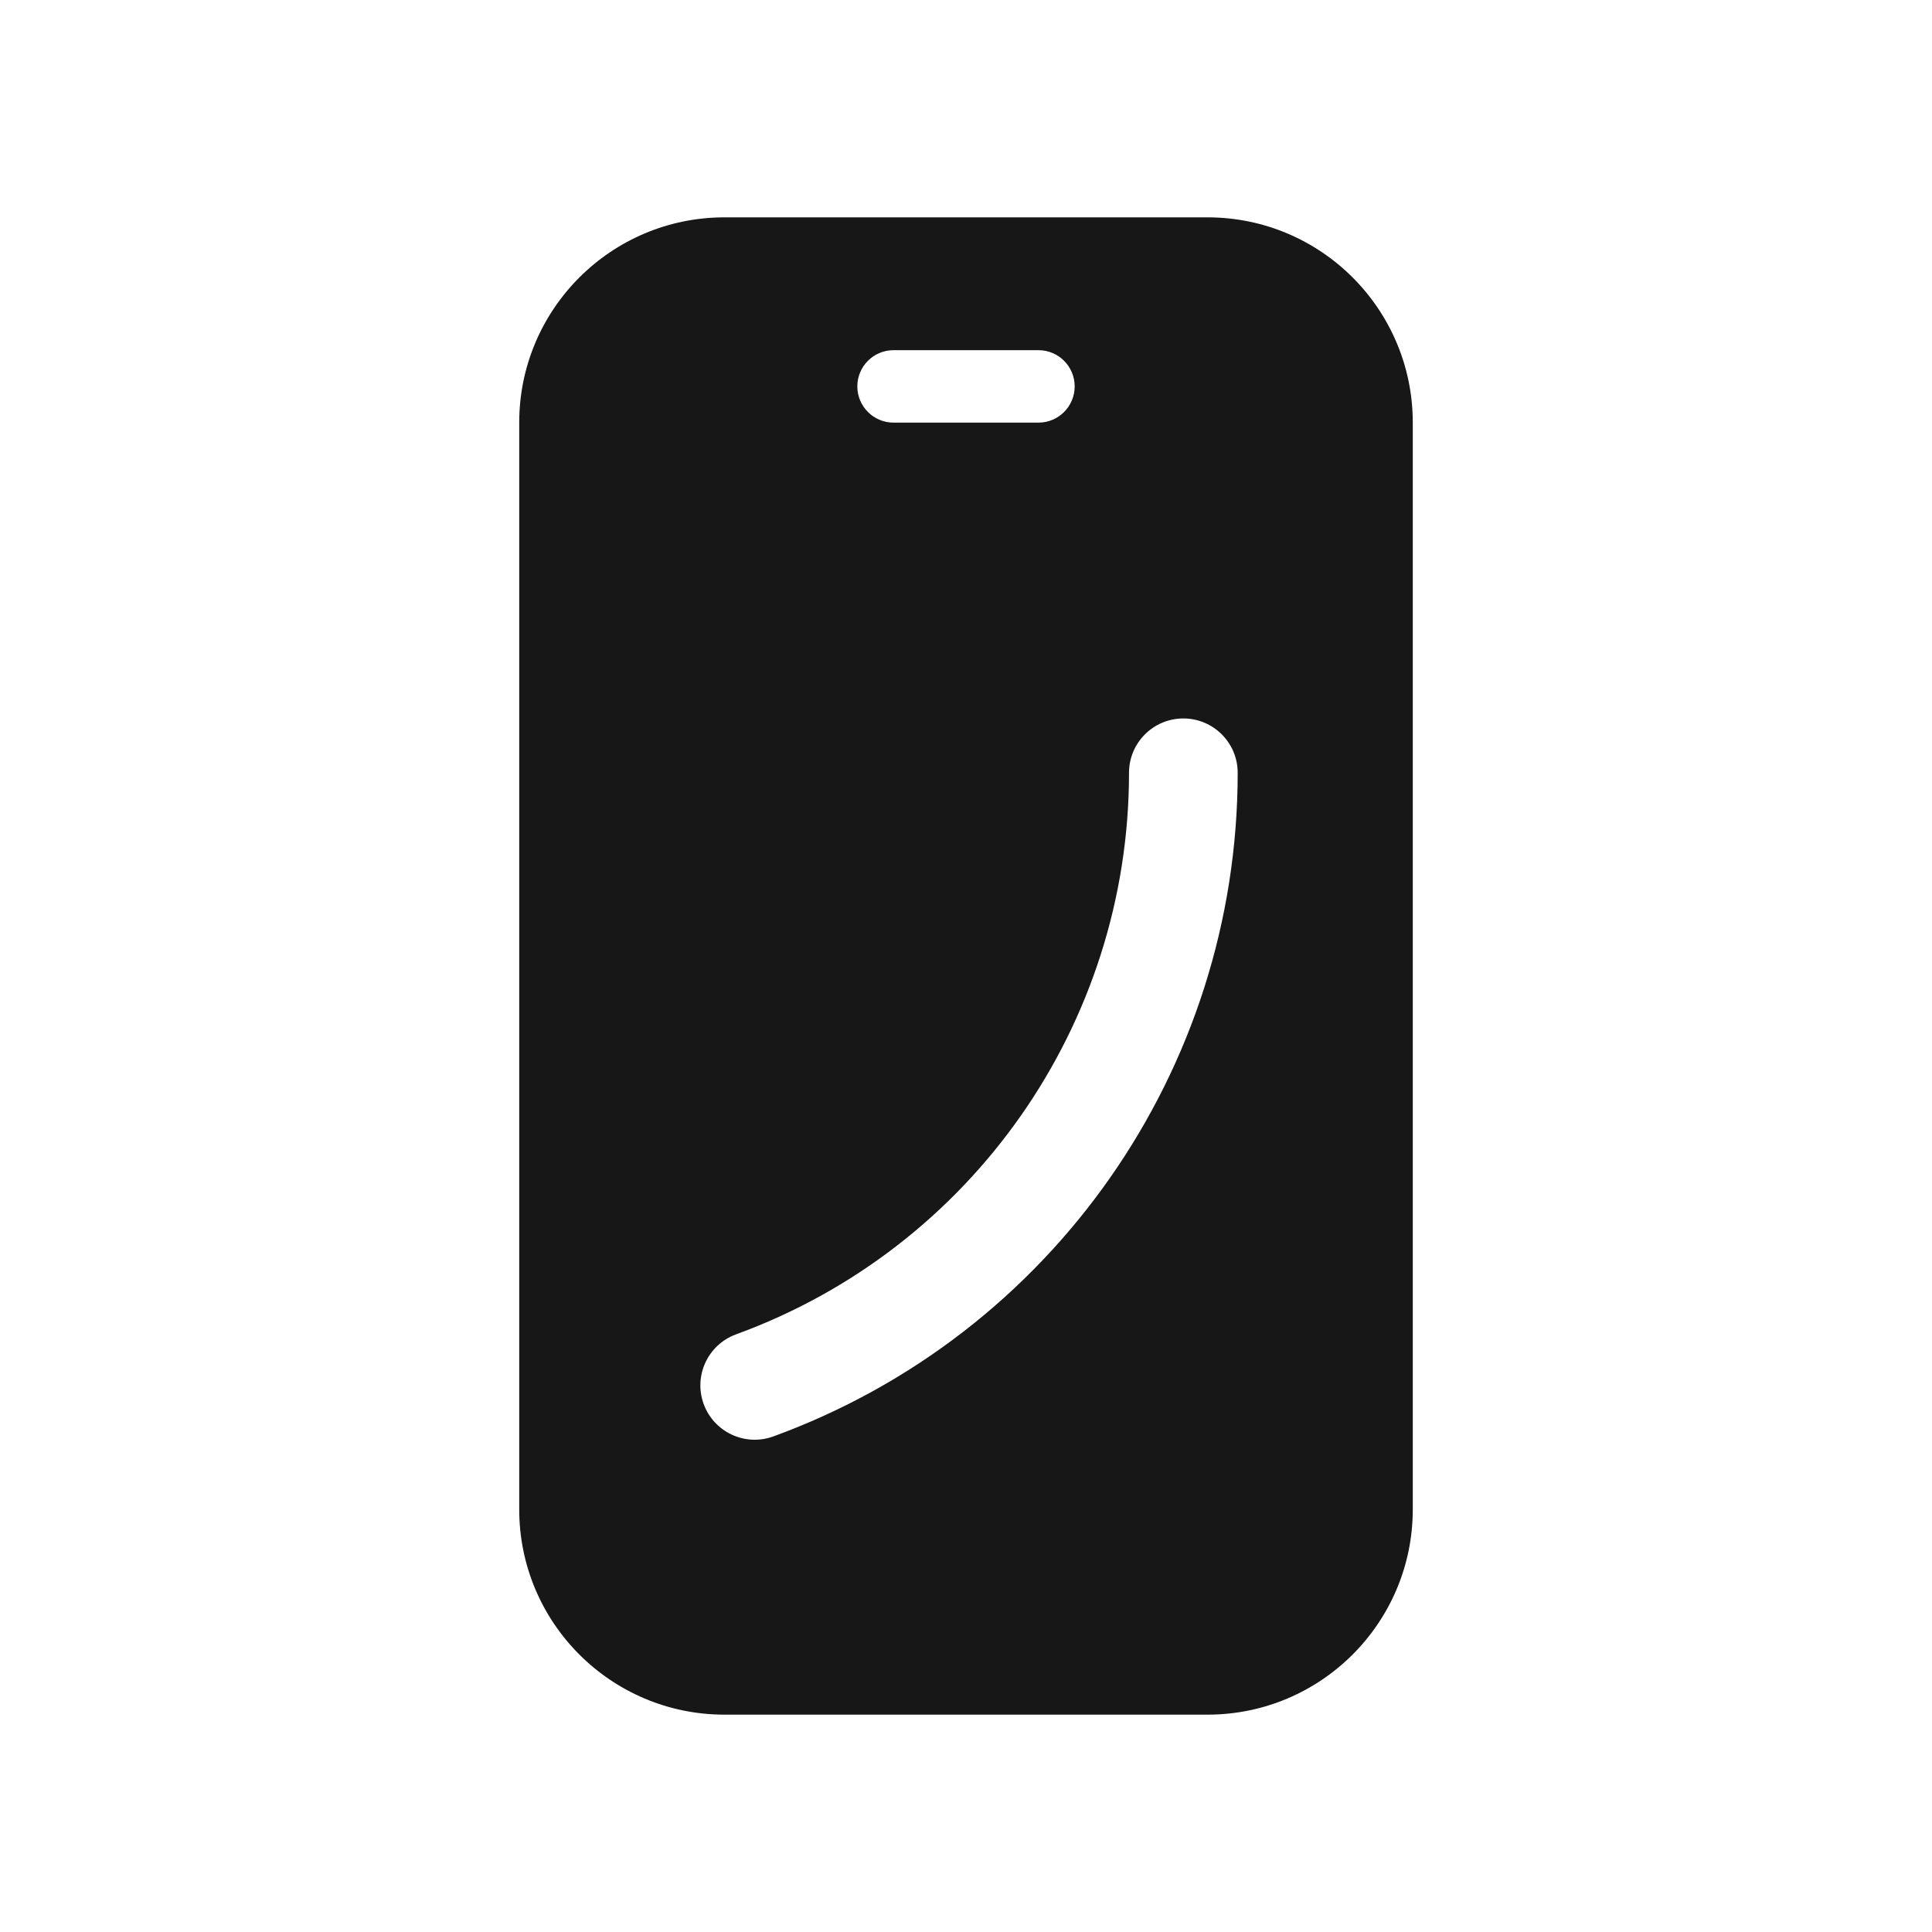
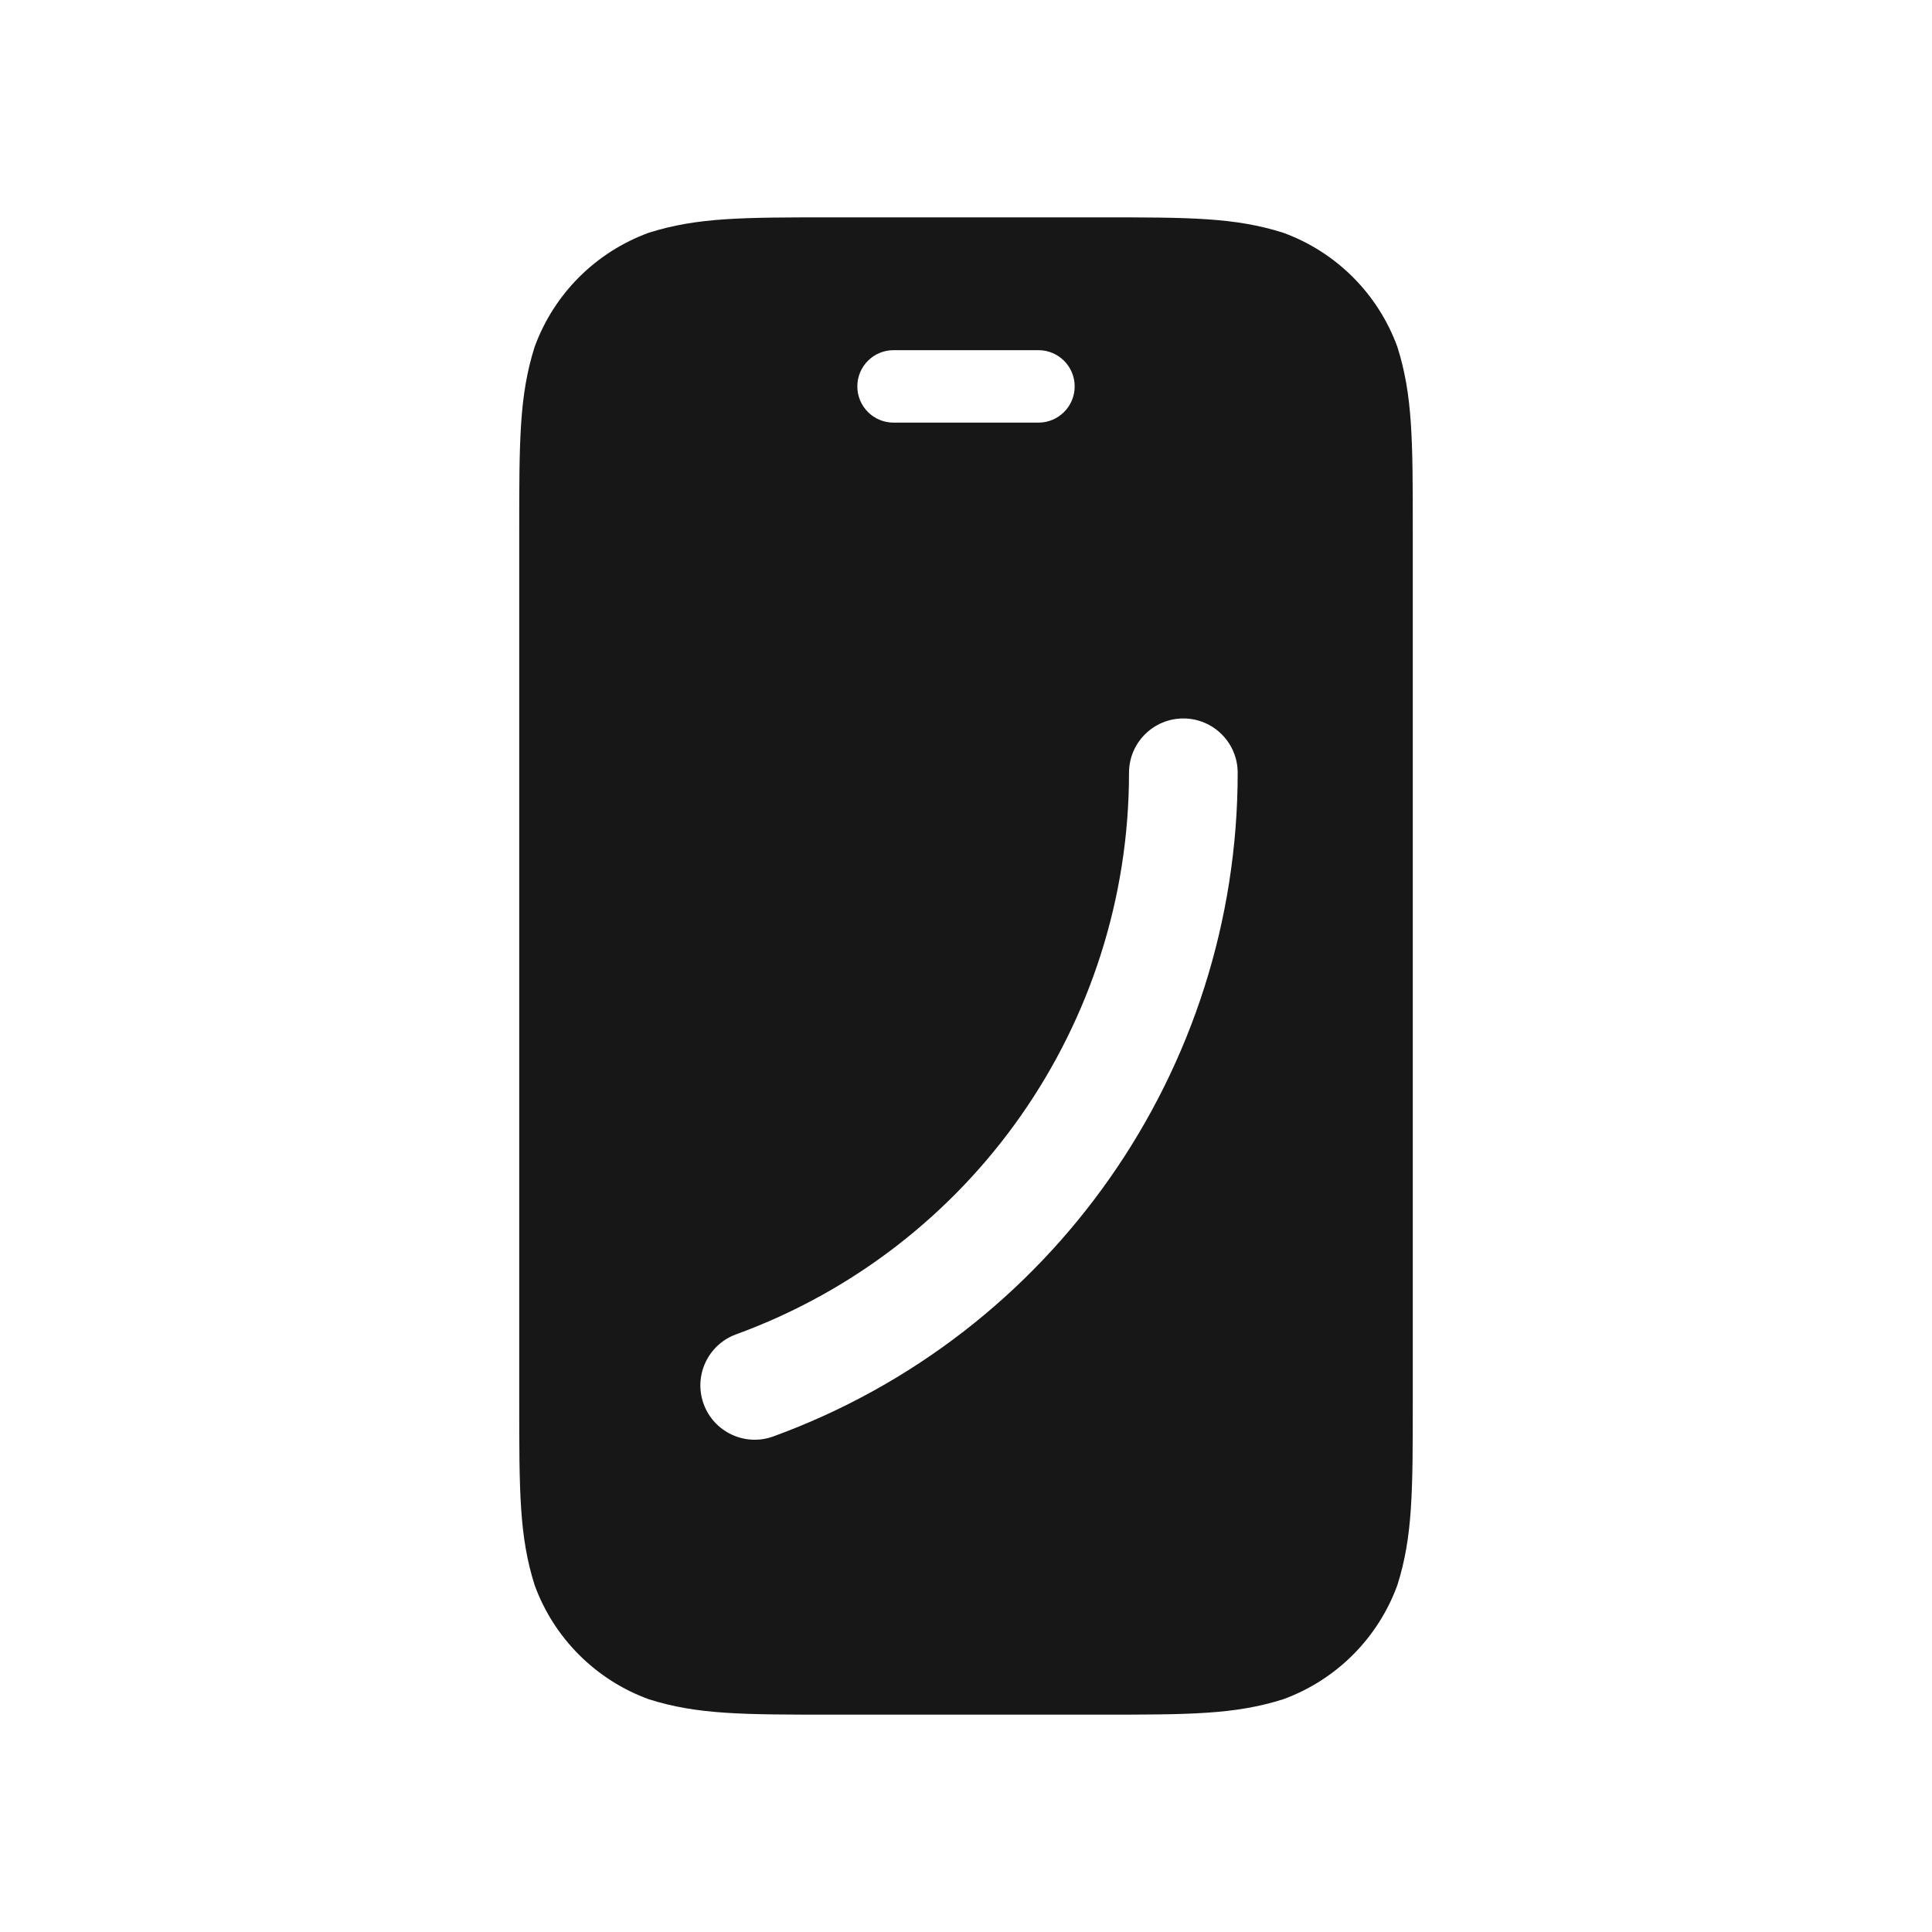
<svg xmlns="http://www.w3.org/2000/svg" width="160" height="160" viewBox="0 0 160 160" role="img" aria-label="iphone-use swipe logo">
-   <path d="M60 18 H100 A17 17 0 0 1 117 35 V125 A17 17 0 0 1 100 142 H60 A17 17 0 0 1 43 125 V35 A17 17 0 0 1 60 18 Z M74 29 H86 A3 3 0 0 1 89 32 V32 A3 3 0 0 1 86 35 H74 A3 3 0 0 1 71 32 V32 A3 3 0 0 1 74 29 Z M102.5 64 A58.5 58.5 0 0 1 64.008 118.972 A4.5 4.5 0 0 1 60.93 110.515 A49.5 49.5 0 0 0 93.5 64 A4.5 4.5 0 0 1 102.5 64 Z" fill="#171717" fill-rule="evenodd" transform="" />
+   <path d="M91.013 18 C98.496 18 102.237 18 106.265 19.273 C110.662 20.874 114.126 24.338 115.727 28.735 C117 32.763 117 36.504 117 43.987 L117 116.013 C117 123.496 117 127.237 115.727 131.265 C114.126 135.662 110.662 139.126 106.265 140.727 C102.237 142 98.496 142 91.013 142 L68.987 142 C61.504 142 57.763 142 53.735 140.727 C49.338 139.126 45.874 135.662 44.273 131.265 C43 127.237 43 123.496 43 116.013 L43 43.987 C43 36.504 43 32.763 44.273 28.735 C45.874 24.338 49.338 20.874 53.735 19.273 C57.763 18 61.504 18 68.987 18 Z M74 29 H86 A3 3 0 0 1 89 32 V32 A3 3 0 0 1 86 35 H74 A3 3 0 0 1 71 32 V32 A3 3 0 0 1 74 29 Z M102.5 64 A58.5 58.5 0 0 1 64.008 118.972 A4.5 4.5 0 0 1 60.93 110.515 A49.5 49.5 0 0 0 93.5 64 A4.5 4.5 0 0 1 102.5 64 Z" fill="#171717" fill-rule="evenodd" transform="" />
</svg>
